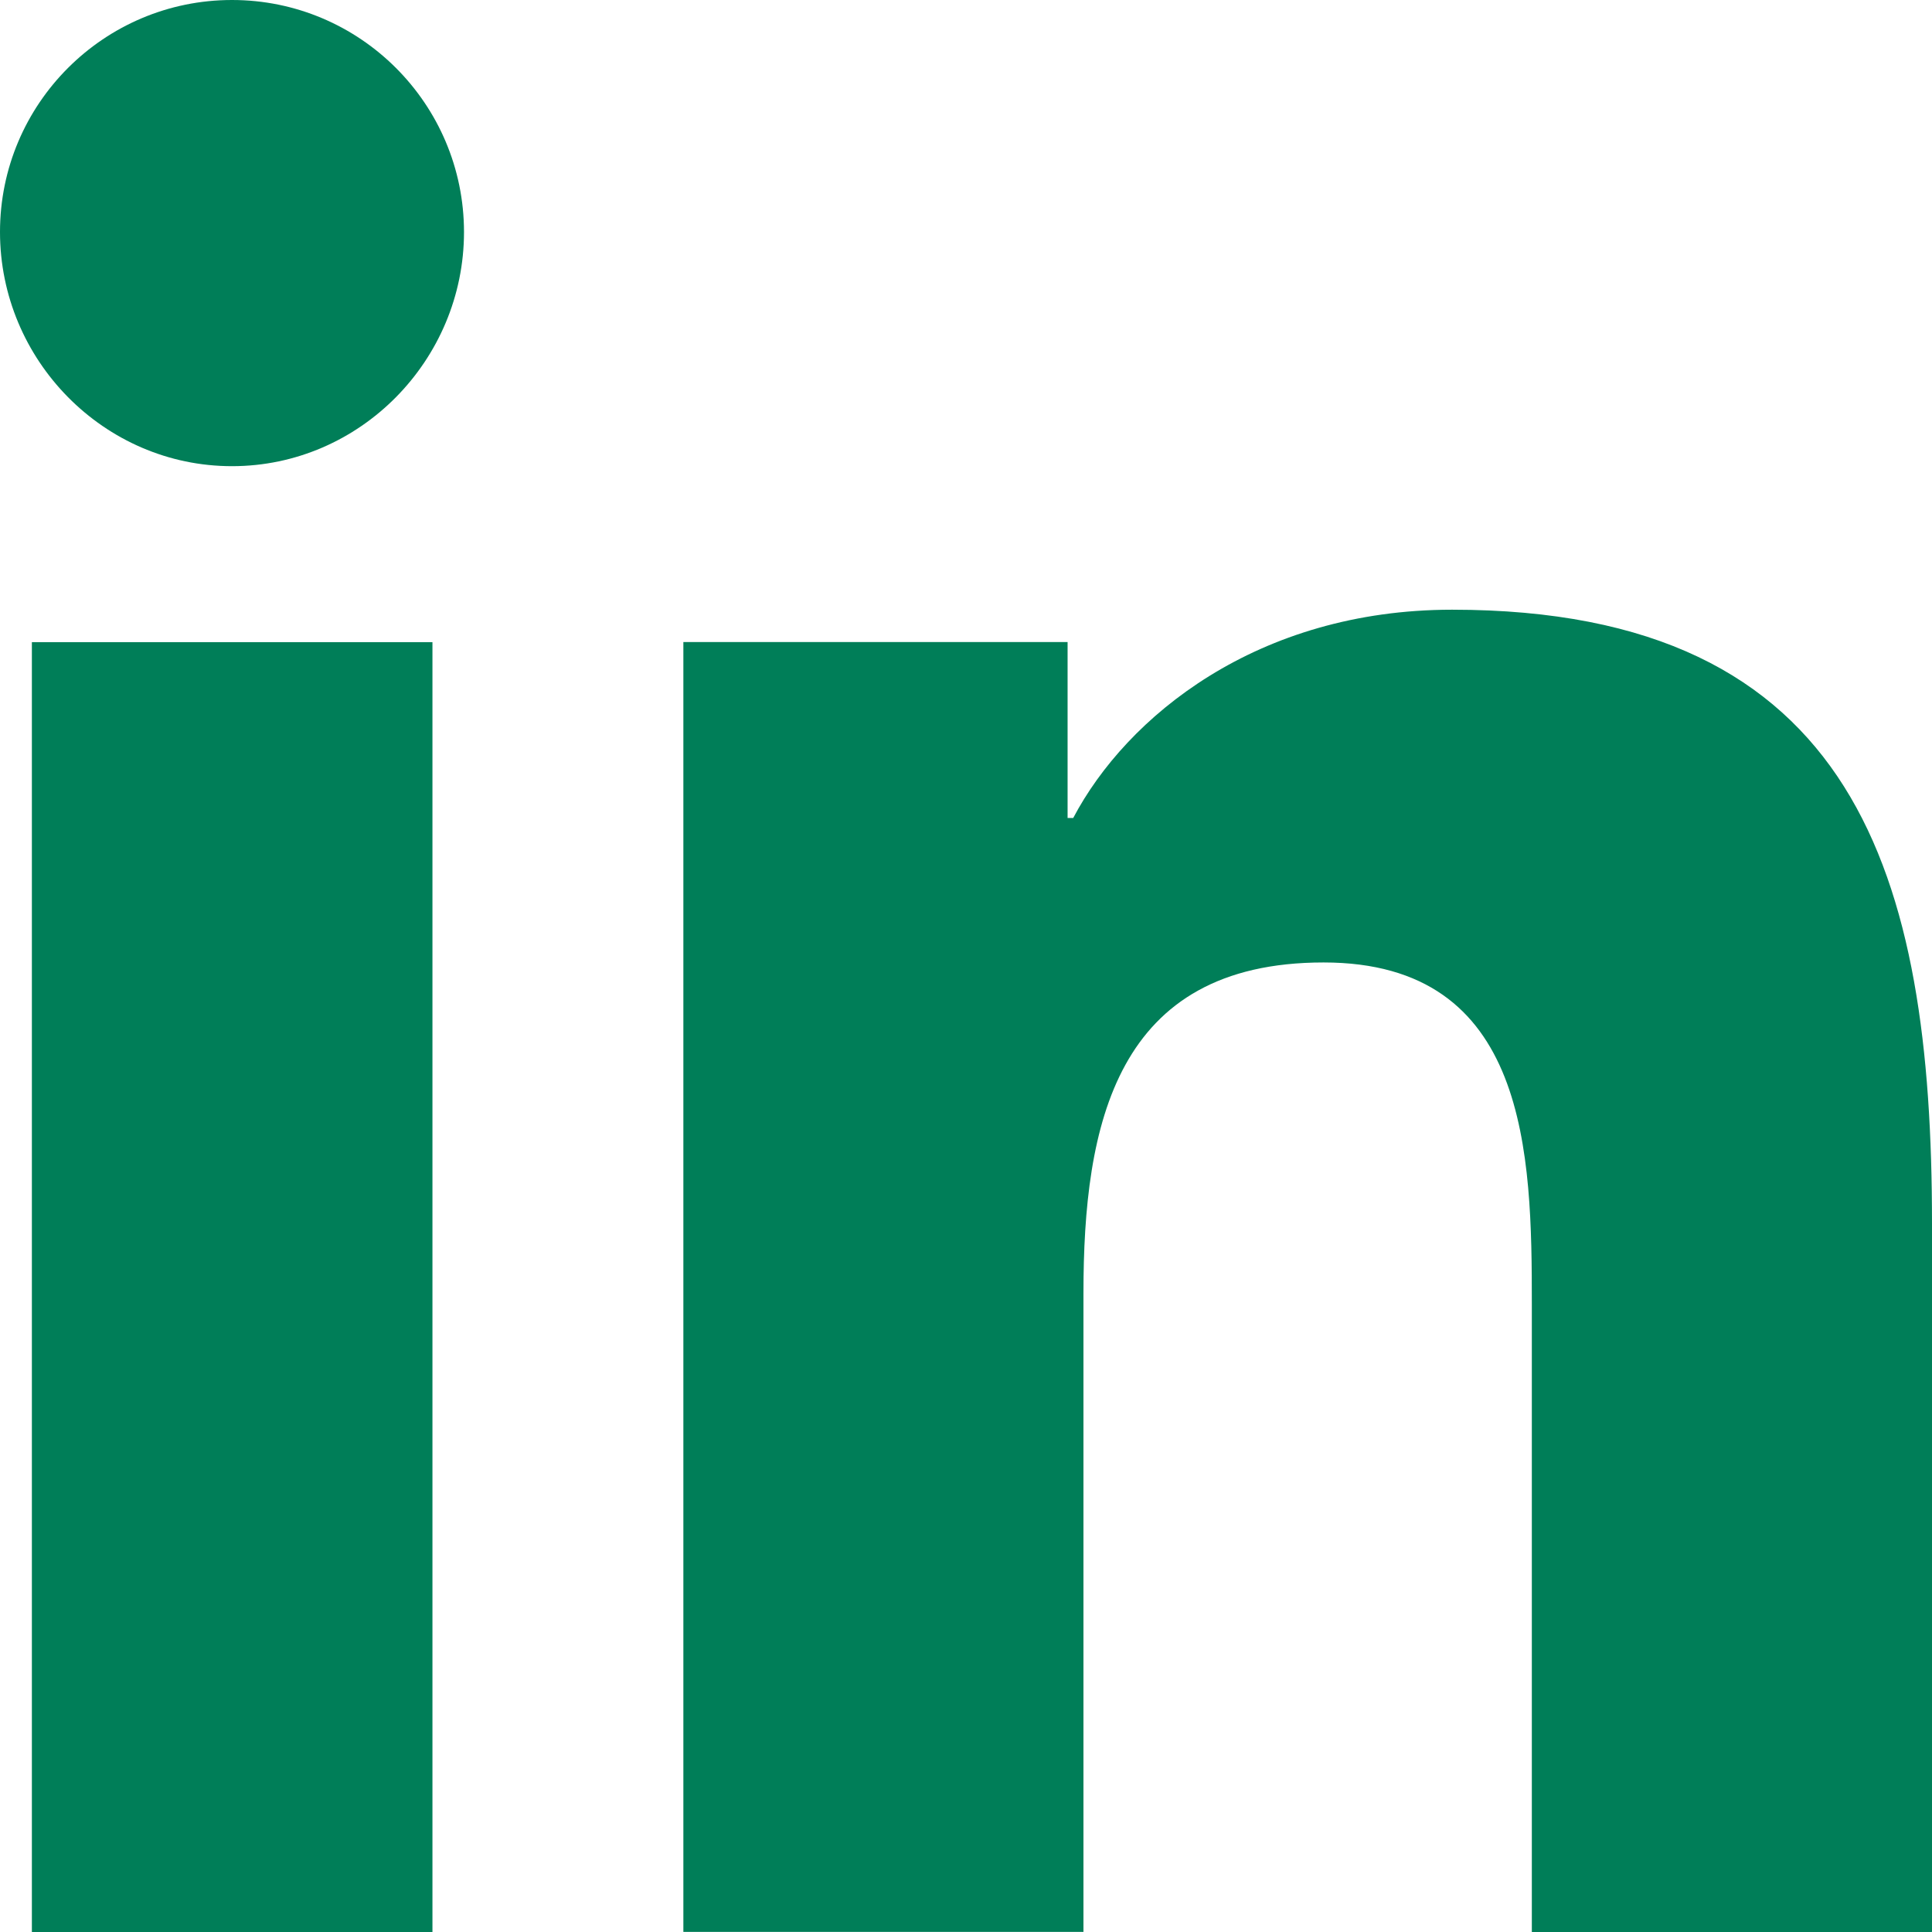
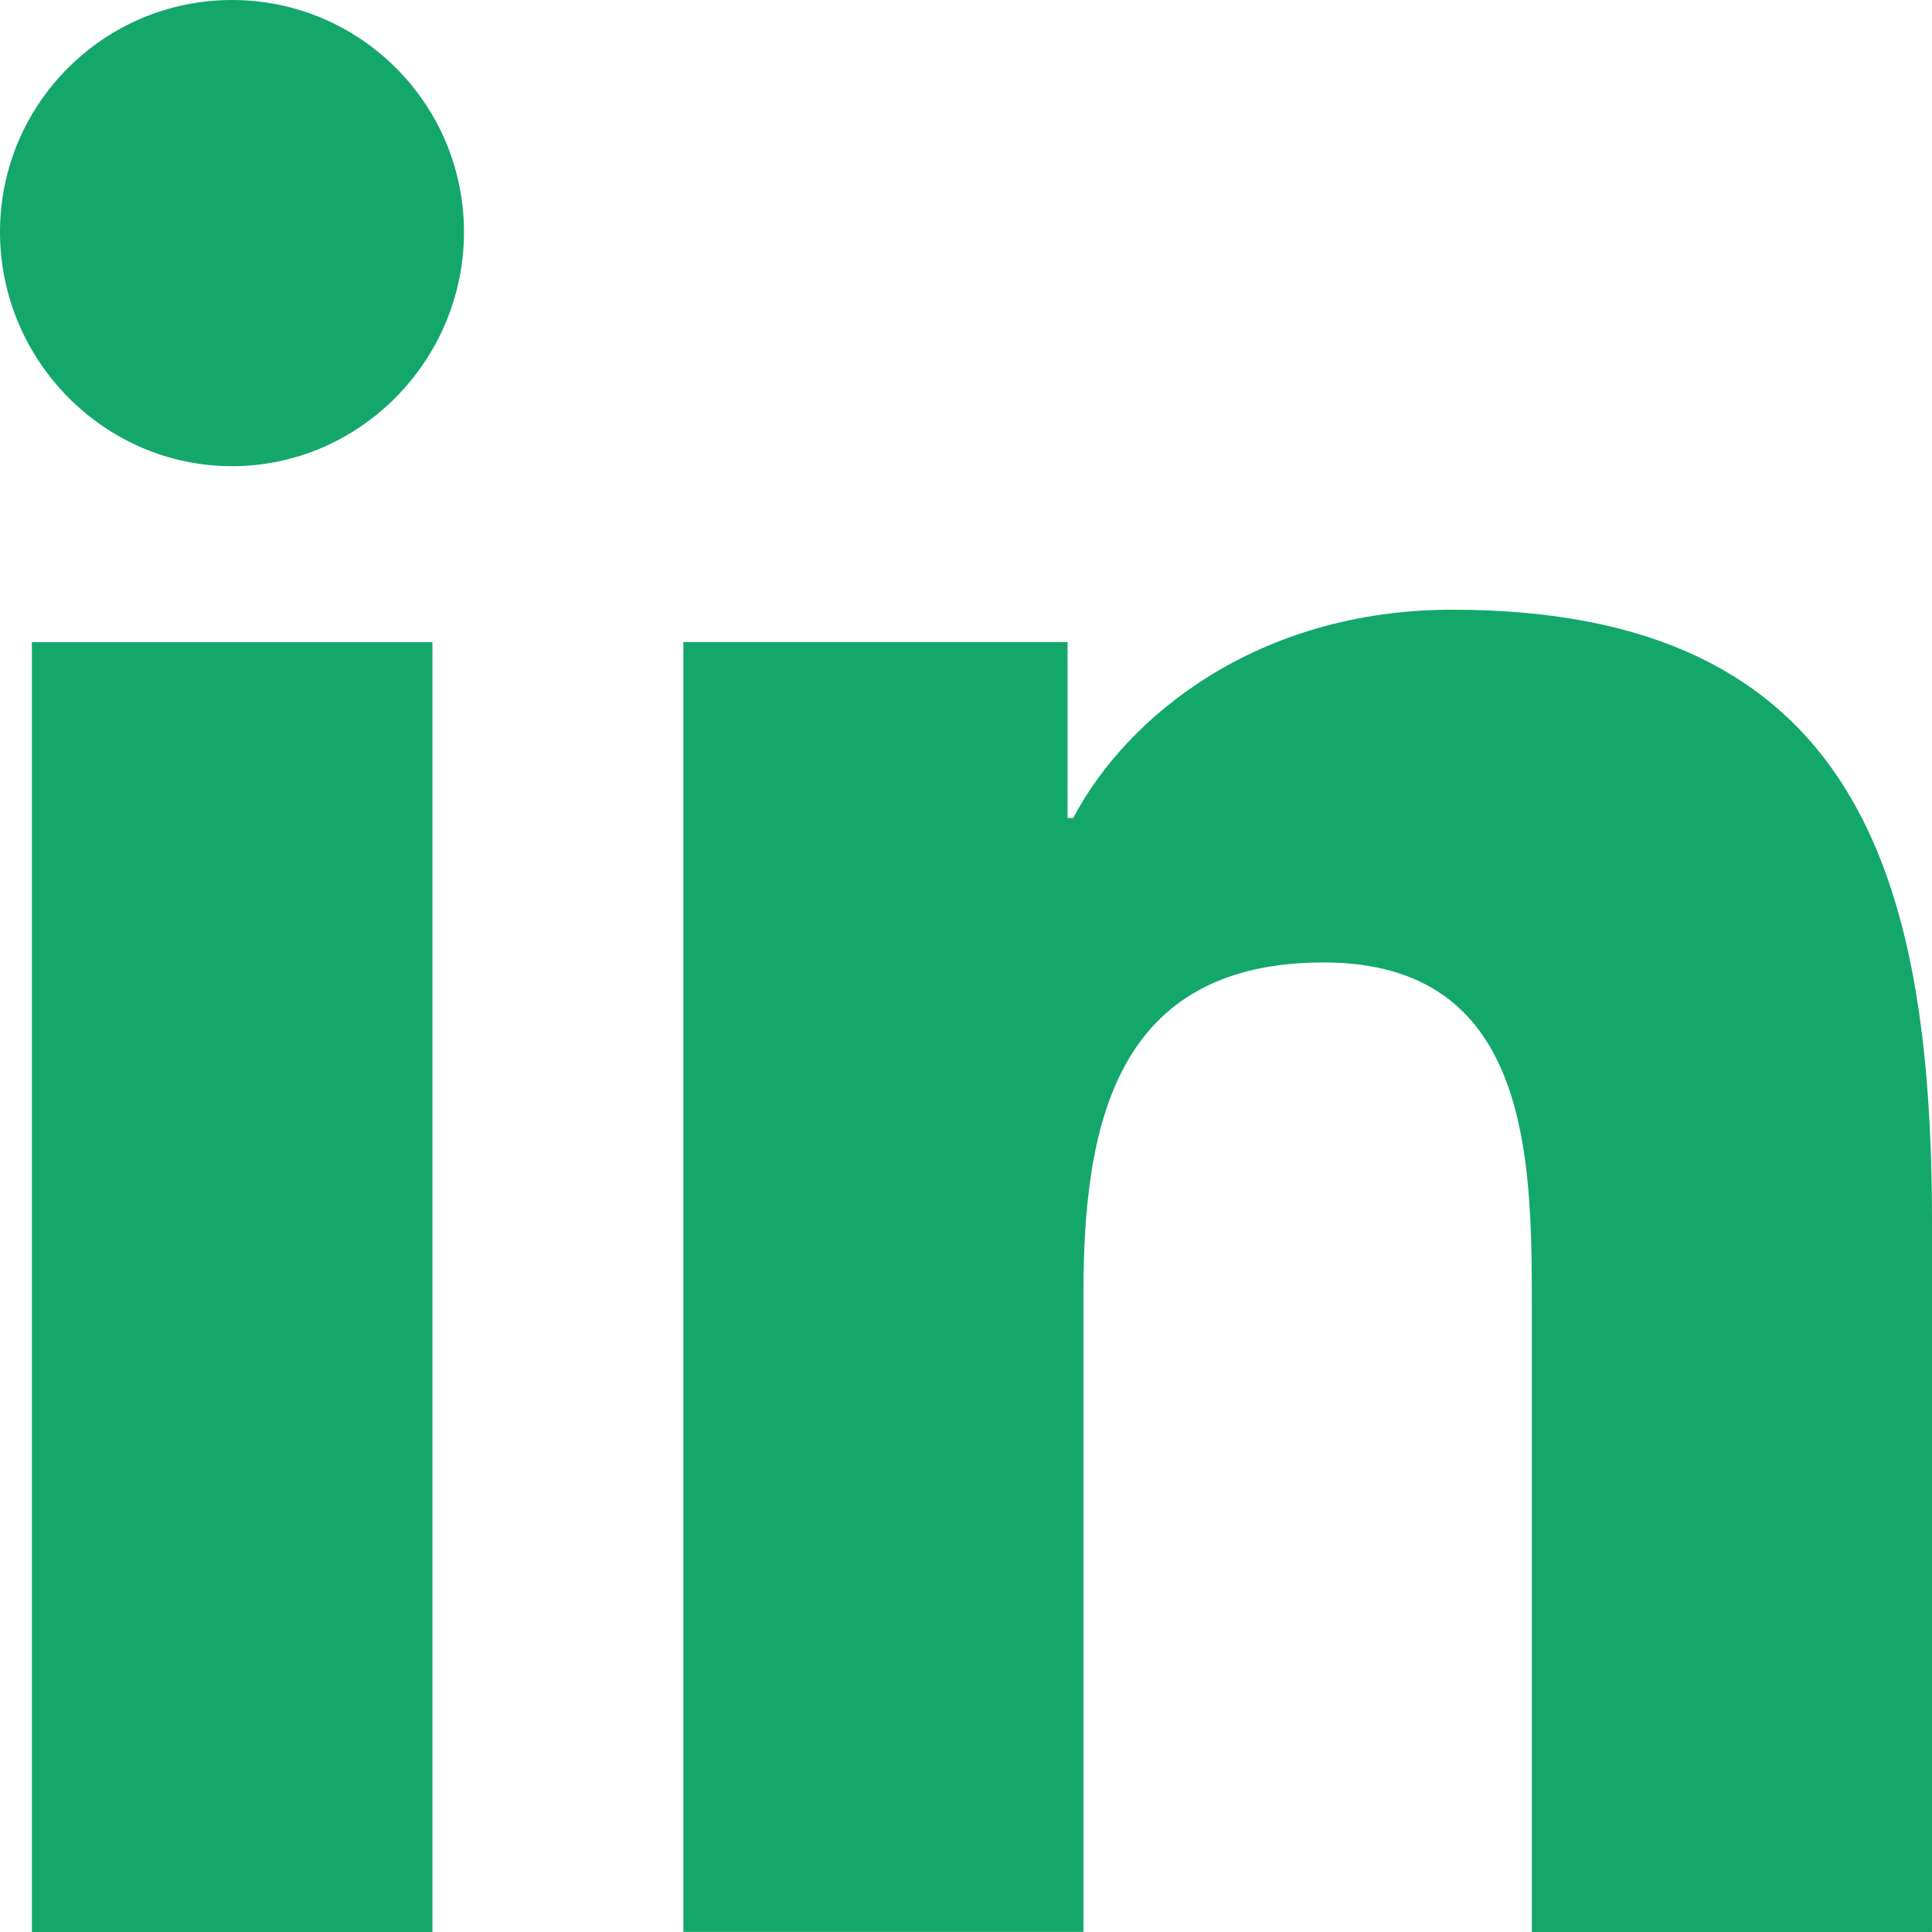
- <svg xmlns="http://www.w3.org/2000/svg" id="Bold" enable-background="new 0 0 24 24" height="64" viewBox="0 0 24 24" width="64" fill="#007E58">
+ <svg xmlns="http://www.w3.org/2000/svg" id="Bold" enable-background="new 0 0 24 24" height="64" viewBox="0 0 24 24" width="64" fill="rgb(20, 167, 108)">
  <path d="m23.994 24v-.001h.006v-8.802c0-4.306-.927-7.623-5.961-7.623-2.42 0-4.044 1.328-4.707 2.587h-.07v-2.185h-4.773v16.023h4.97v-7.934c0-2.089.396-4.109 2.983-4.109 2.549 0 2.587 2.384 2.587 4.243v7.801z" />
  <path d="m.396 7.977h4.976v16.023h-4.976z" />
  <path d="m2.882 0c-1.591 0-2.882 1.291-2.882 2.882s1.291 2.909 2.882 2.909 2.882-1.318 2.882-2.909c-.001-1.591-1.292-2.882-2.882-2.882z" />
</svg>
